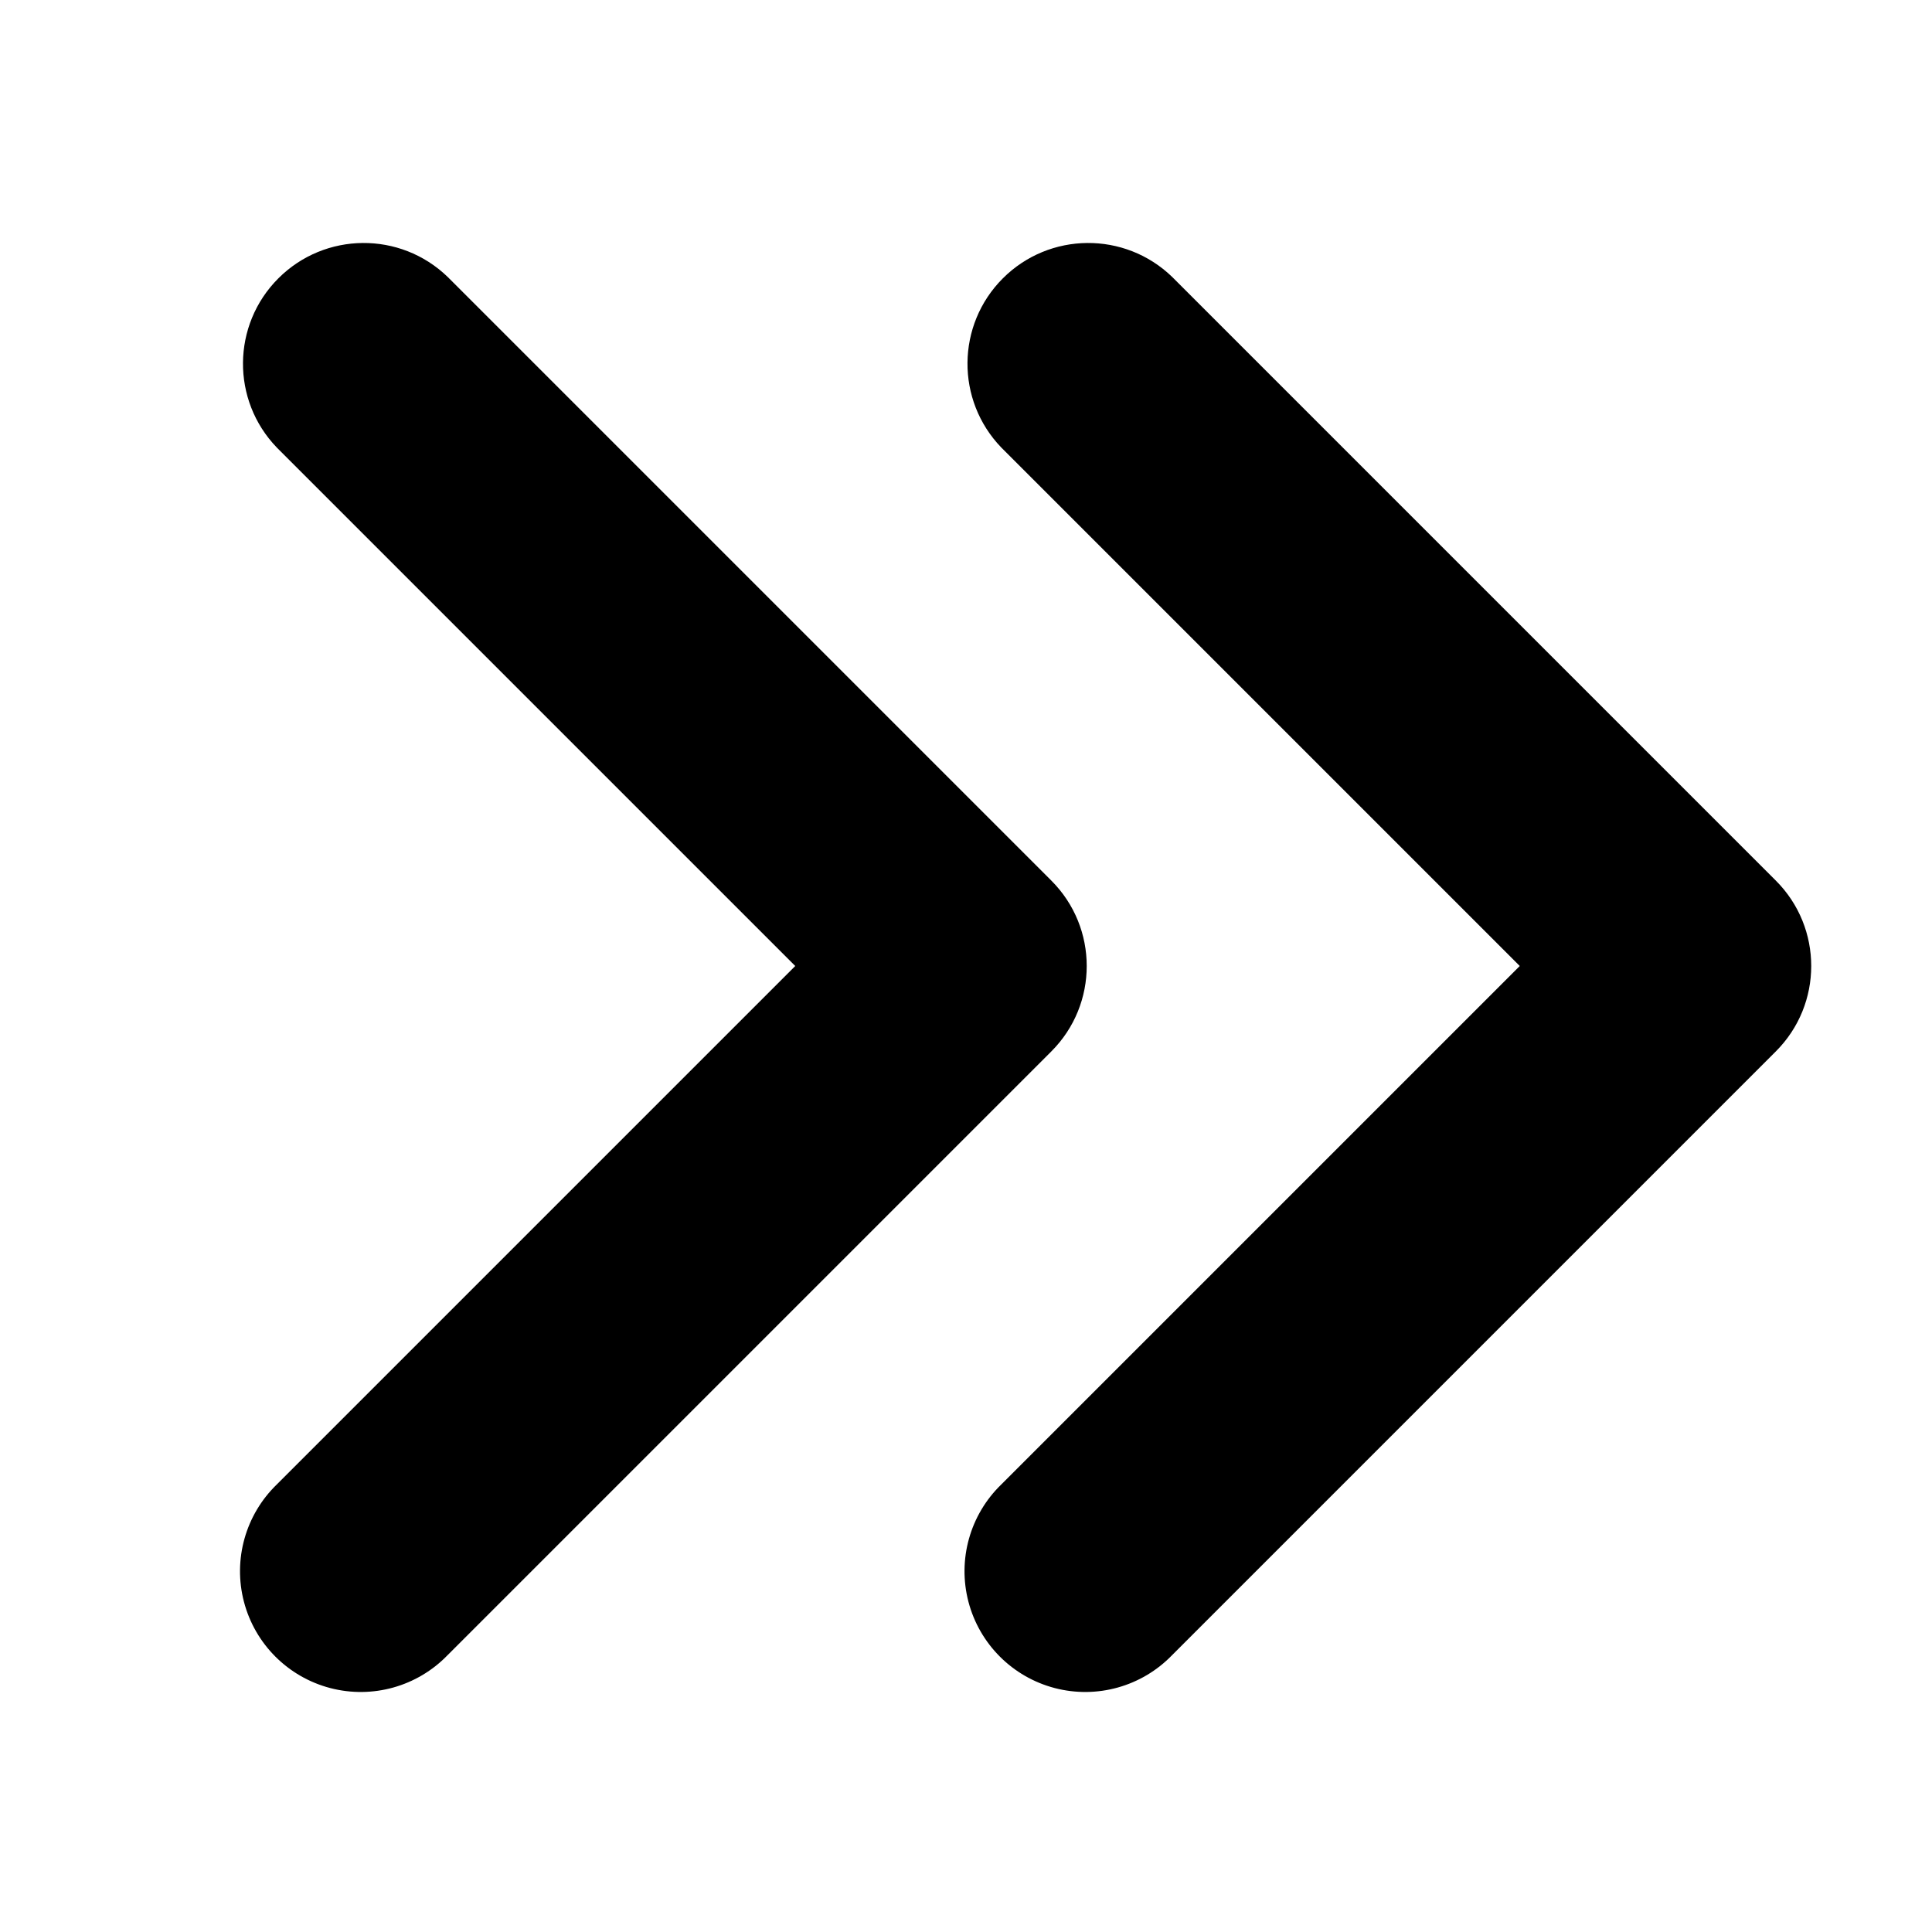
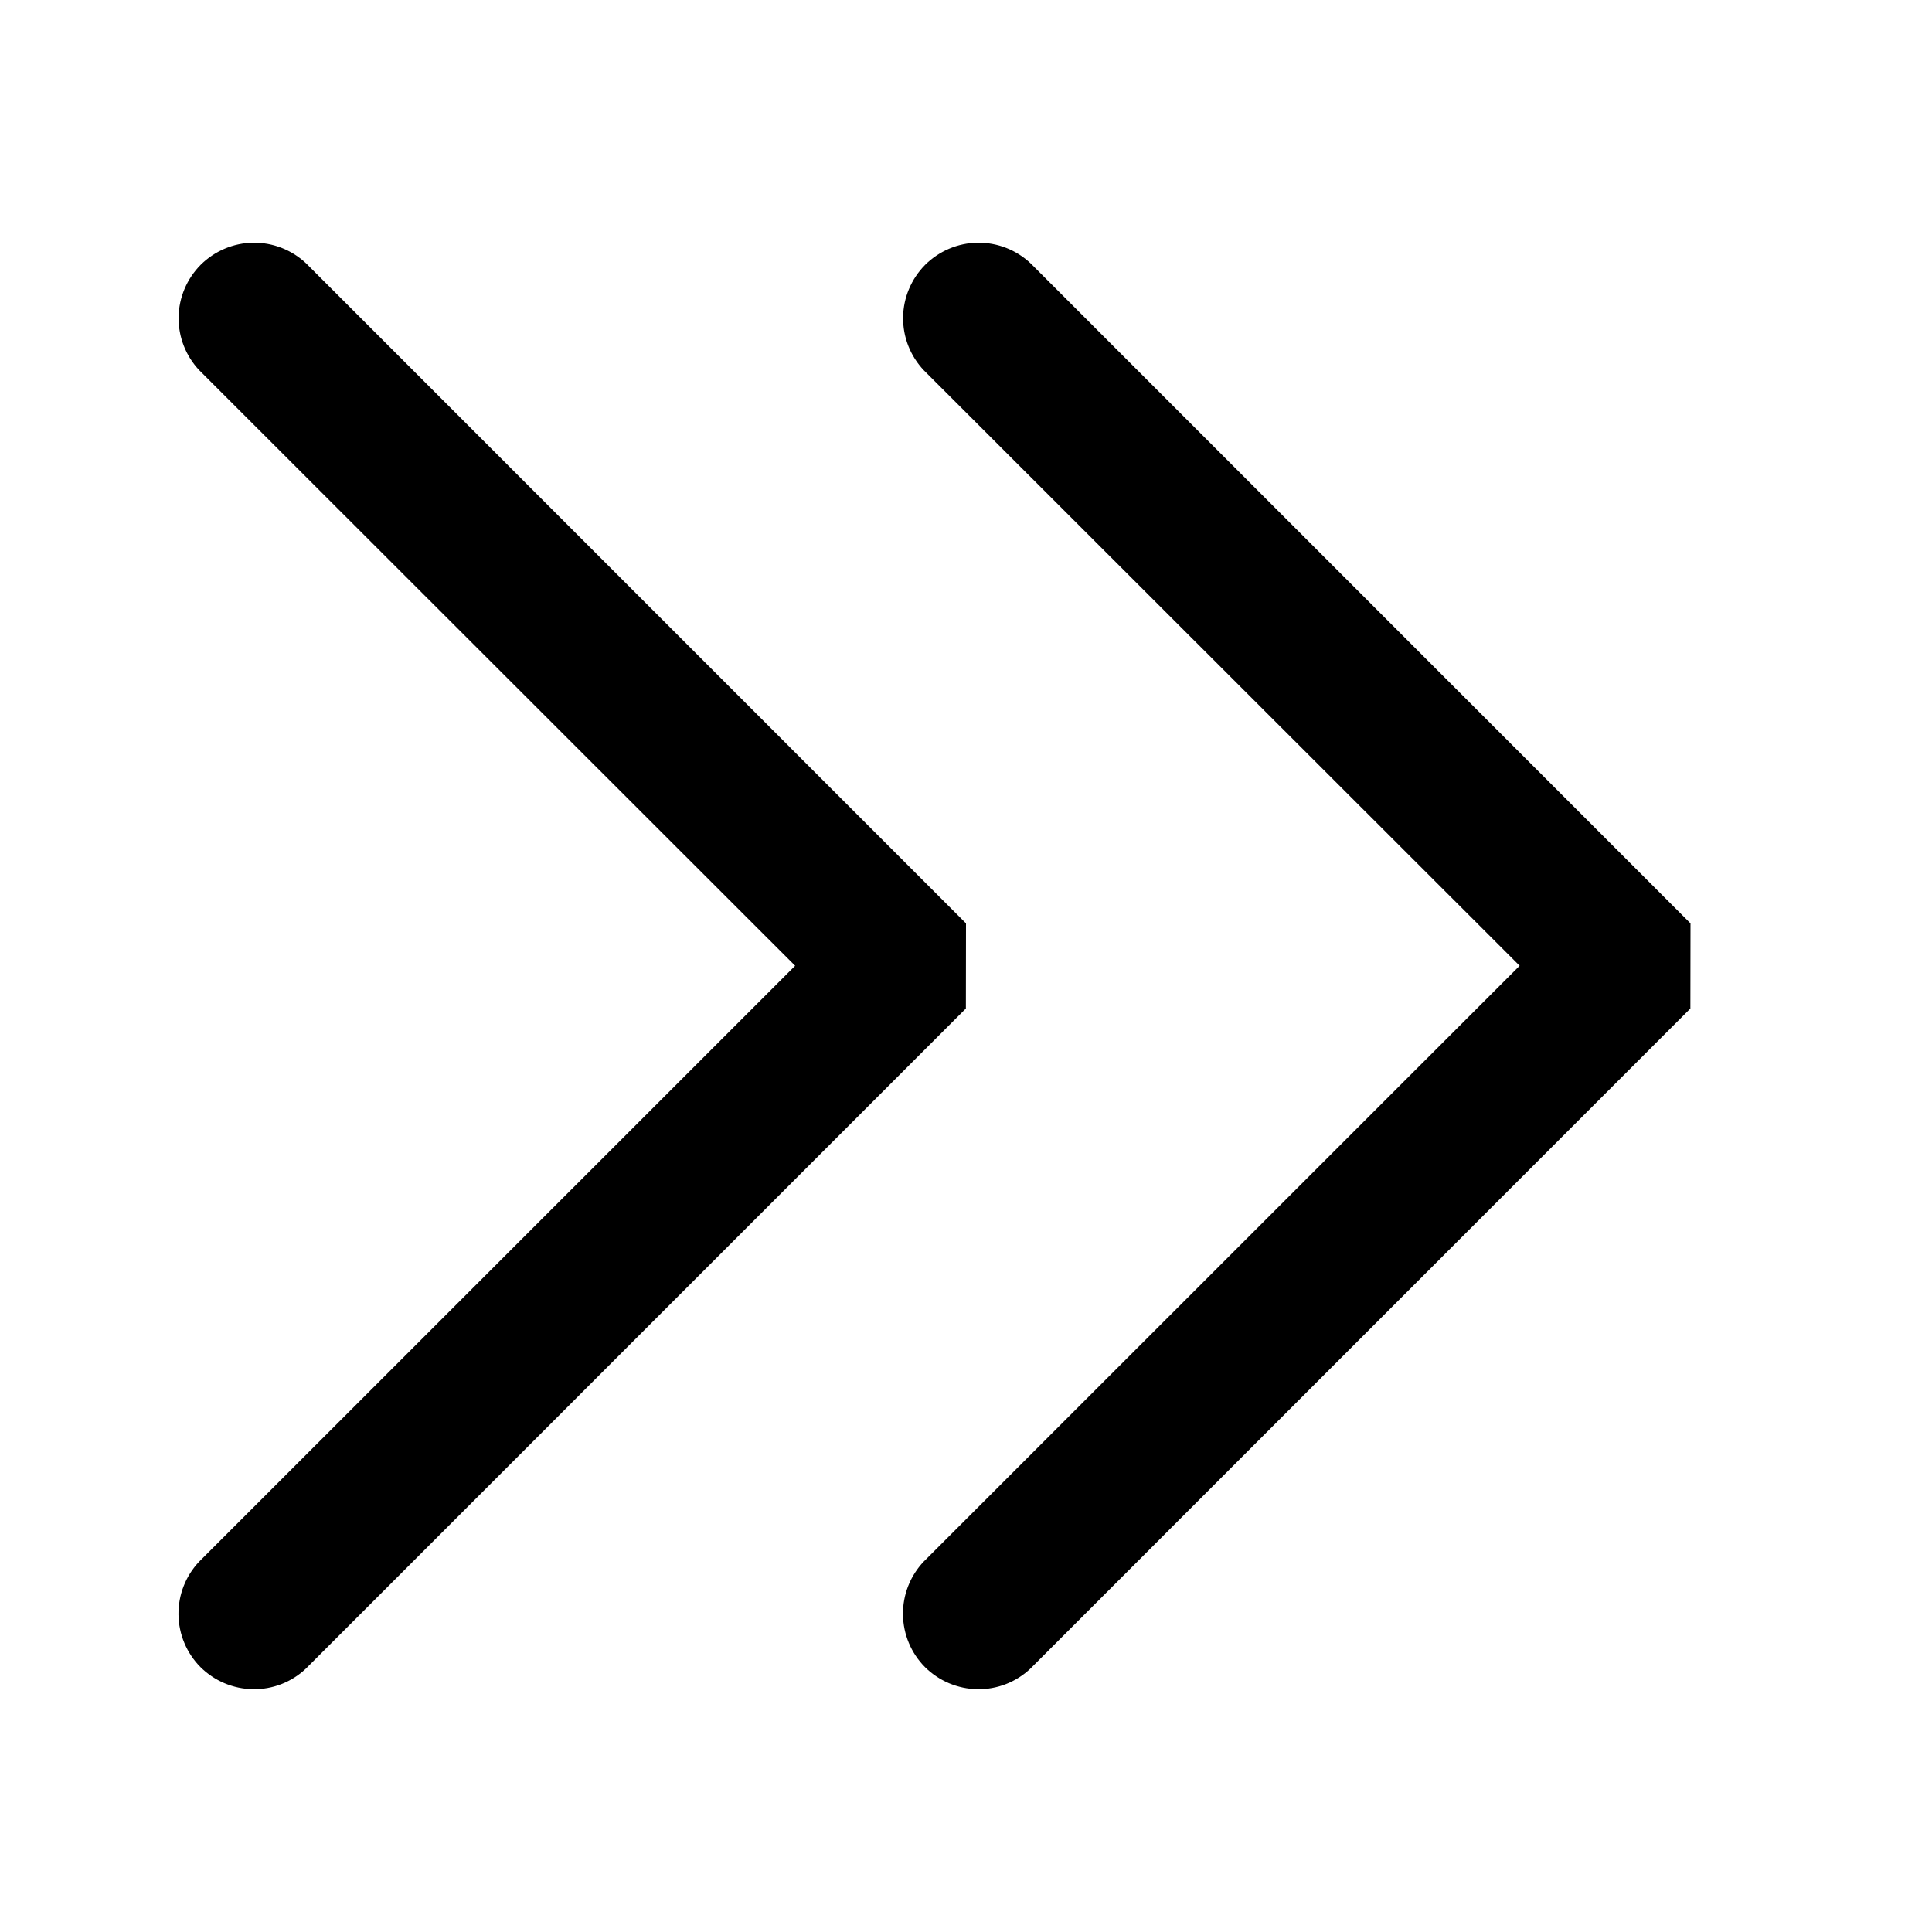
- <svg xmlns="http://www.w3.org/2000/svg" width="16" height="16" viewBox="0 0 16 16">
-   <path d="M8.707 7.293l-5-5a1 1 0 0 0-1.414 1.414L6.586 8l-4.293 4.293a1 1 0 1 0 1.414 1.414l5-5a1 1 0 0 0 0-1.414zm6 0l-5-5a1 1 0 0 0-1.414 1.414L12.586 8l-4.293 4.293a1 1 0 1 0 1.414 1.414l5-5a1 1 0 0 0 0-1.414z" />
+ <svg xmlns="http://www.w3.org/2000/svg" width="16" height="16" viewBox="0 0 16 16" fill="none">
+   <path d="M2.534 13.818L7.999 8.352L8 7.647L2.536 2.182C2.418 2.07 2.26 2.008 2.097 2.01C1.934 2.012 1.778 2.078 1.662 2.193C1.547 2.309 1.481 2.465 1.479 2.628C1.477 2.791 1.539 2.949 1.651 3.067L6.585 7.998L1.65 12.932C1.538 13.05 1.476 13.208 1.478 13.371C1.48 13.534 1.545 13.69 1.66 13.806C1.776 13.921 1.932 13.987 2.095 13.989C2.258 13.992 2.416 13.93 2.534 13.818ZM8.534 13.818L13.999 8.352L14 7.647L8.536 2.182C8.418 2.07 8.26 2.008 8.097 2.01C7.934 2.012 7.778 2.078 7.662 2.193C7.547 2.309 7.481 2.465 7.479 2.628C7.477 2.791 7.539 2.949 7.651 3.067L12.585 7.998L7.65 12.932C7.538 13.05 7.476 13.208 7.478 13.371C7.48 13.534 7.545 13.69 7.66 13.806C7.776 13.921 7.932 13.987 8.095 13.989C8.258 13.992 8.416 13.93 8.534 13.818Z" fill="black" />
</svg>
